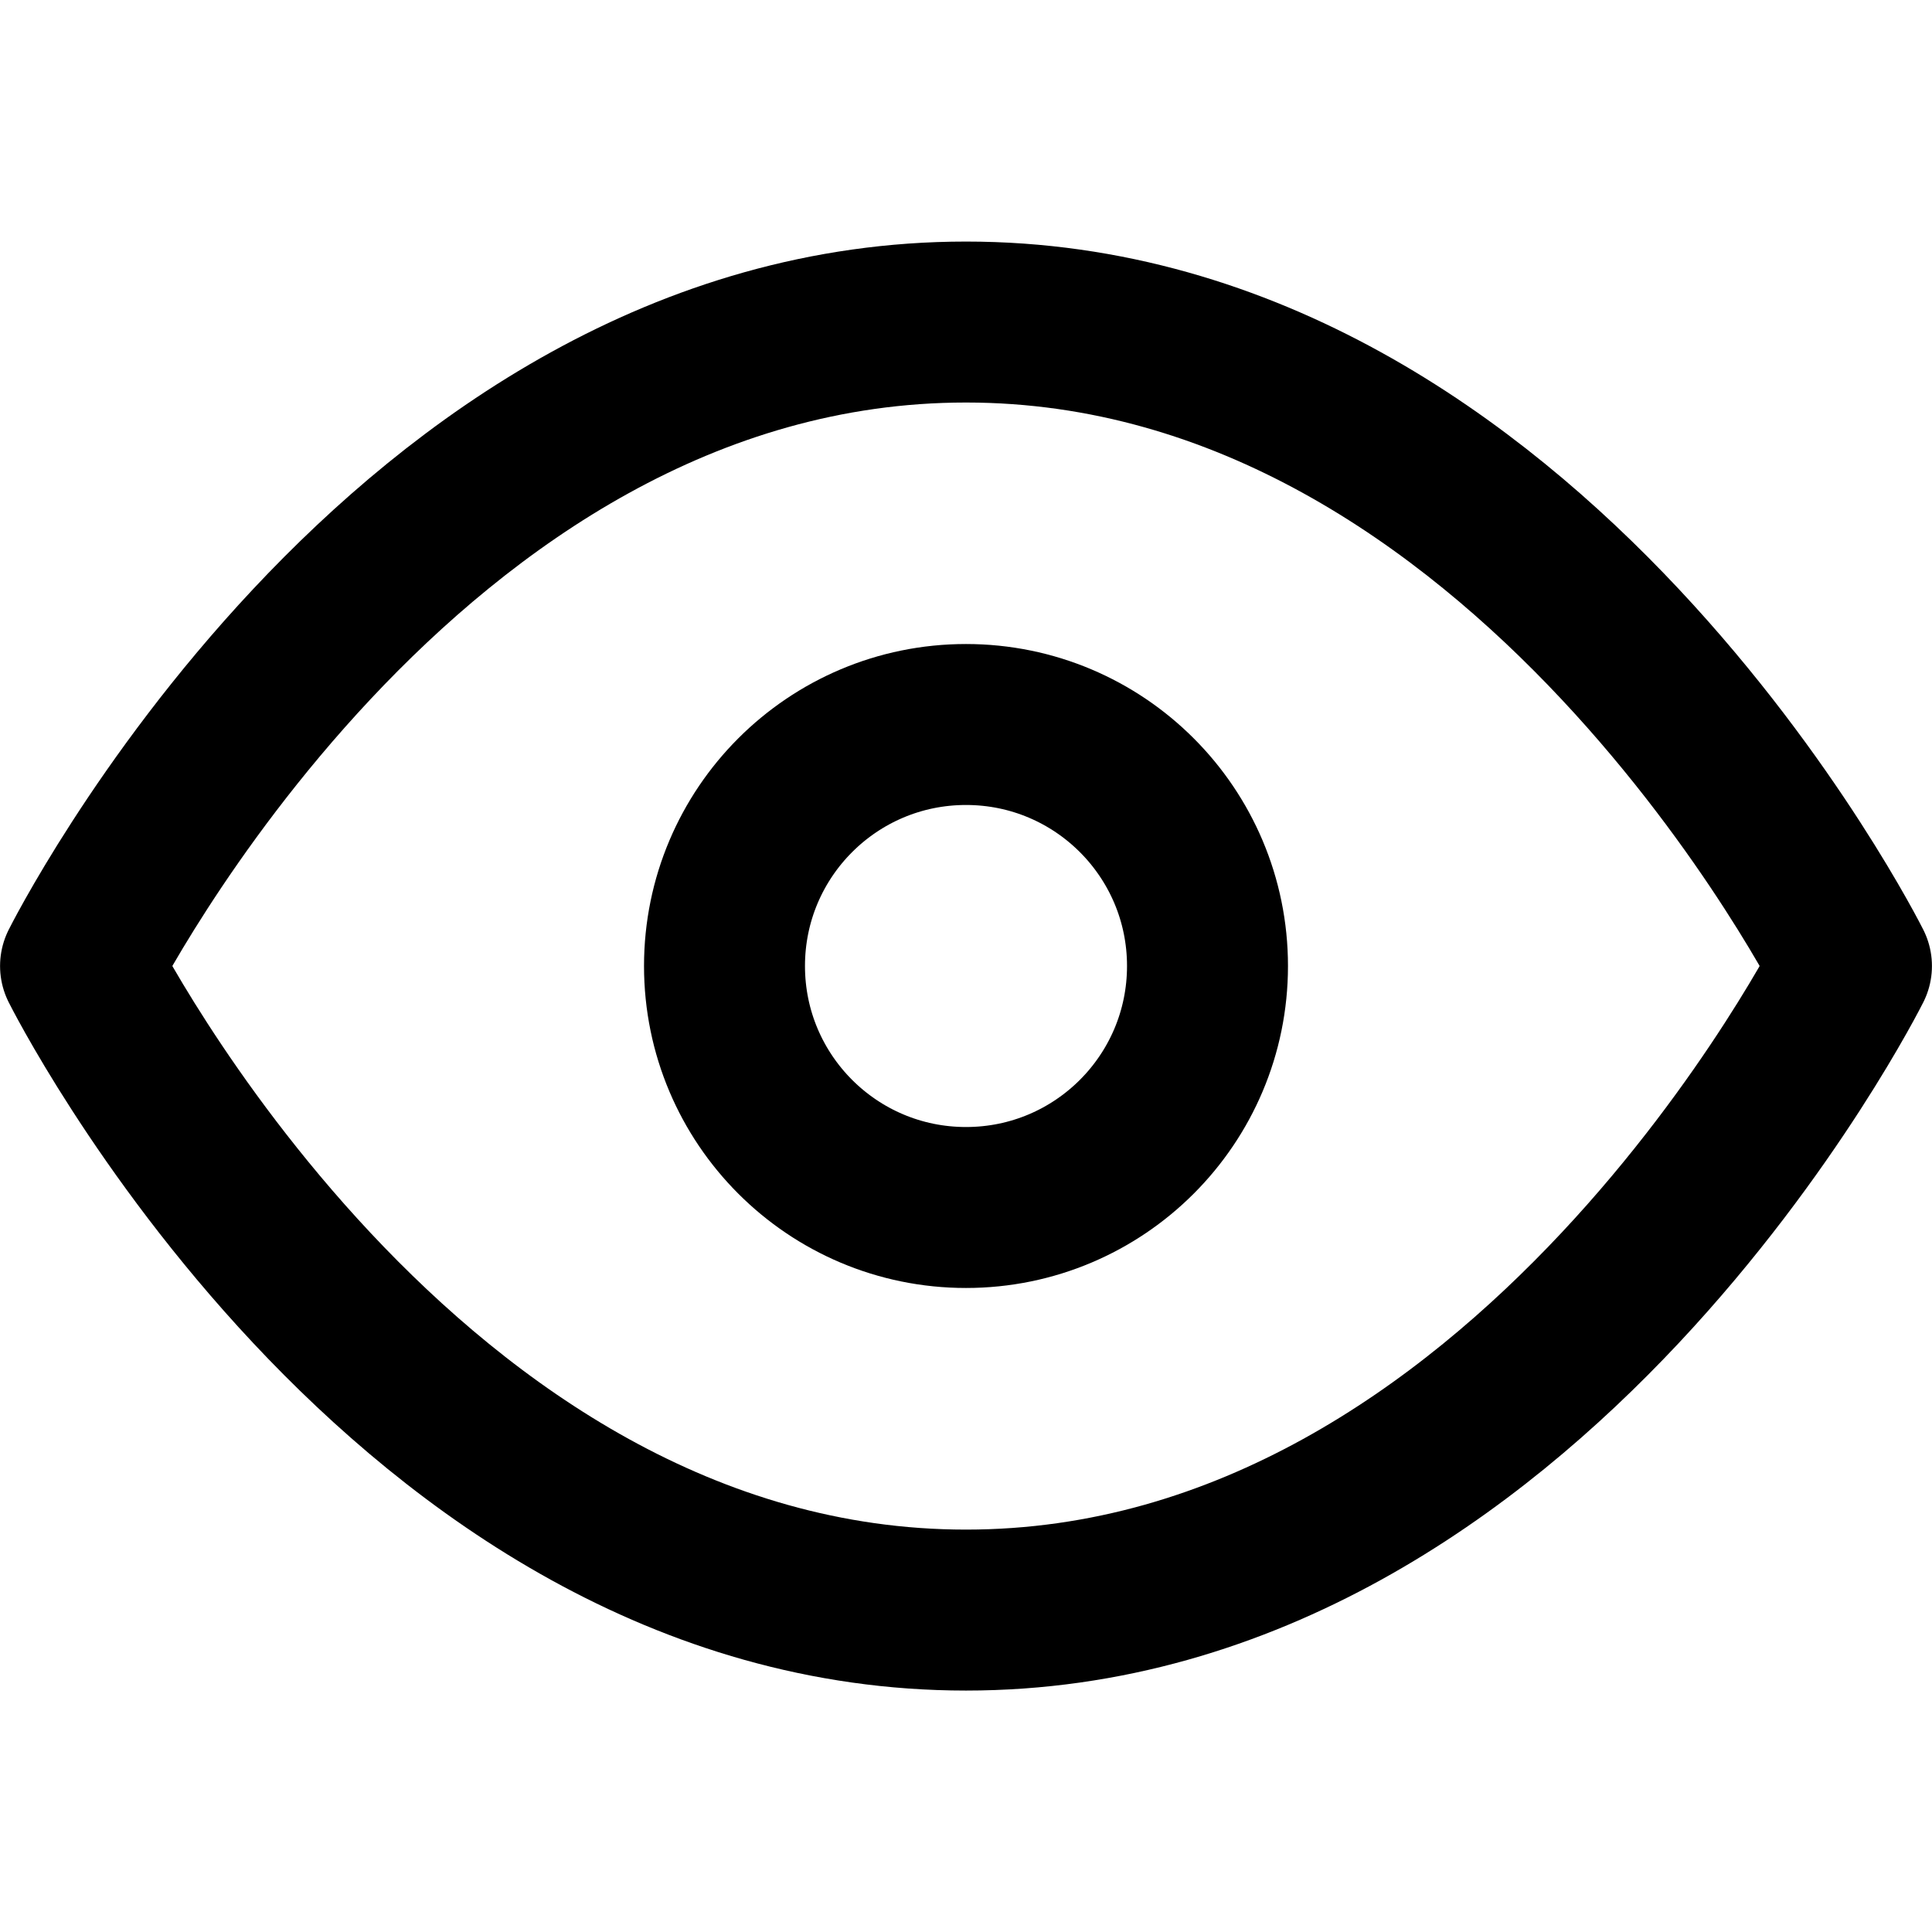
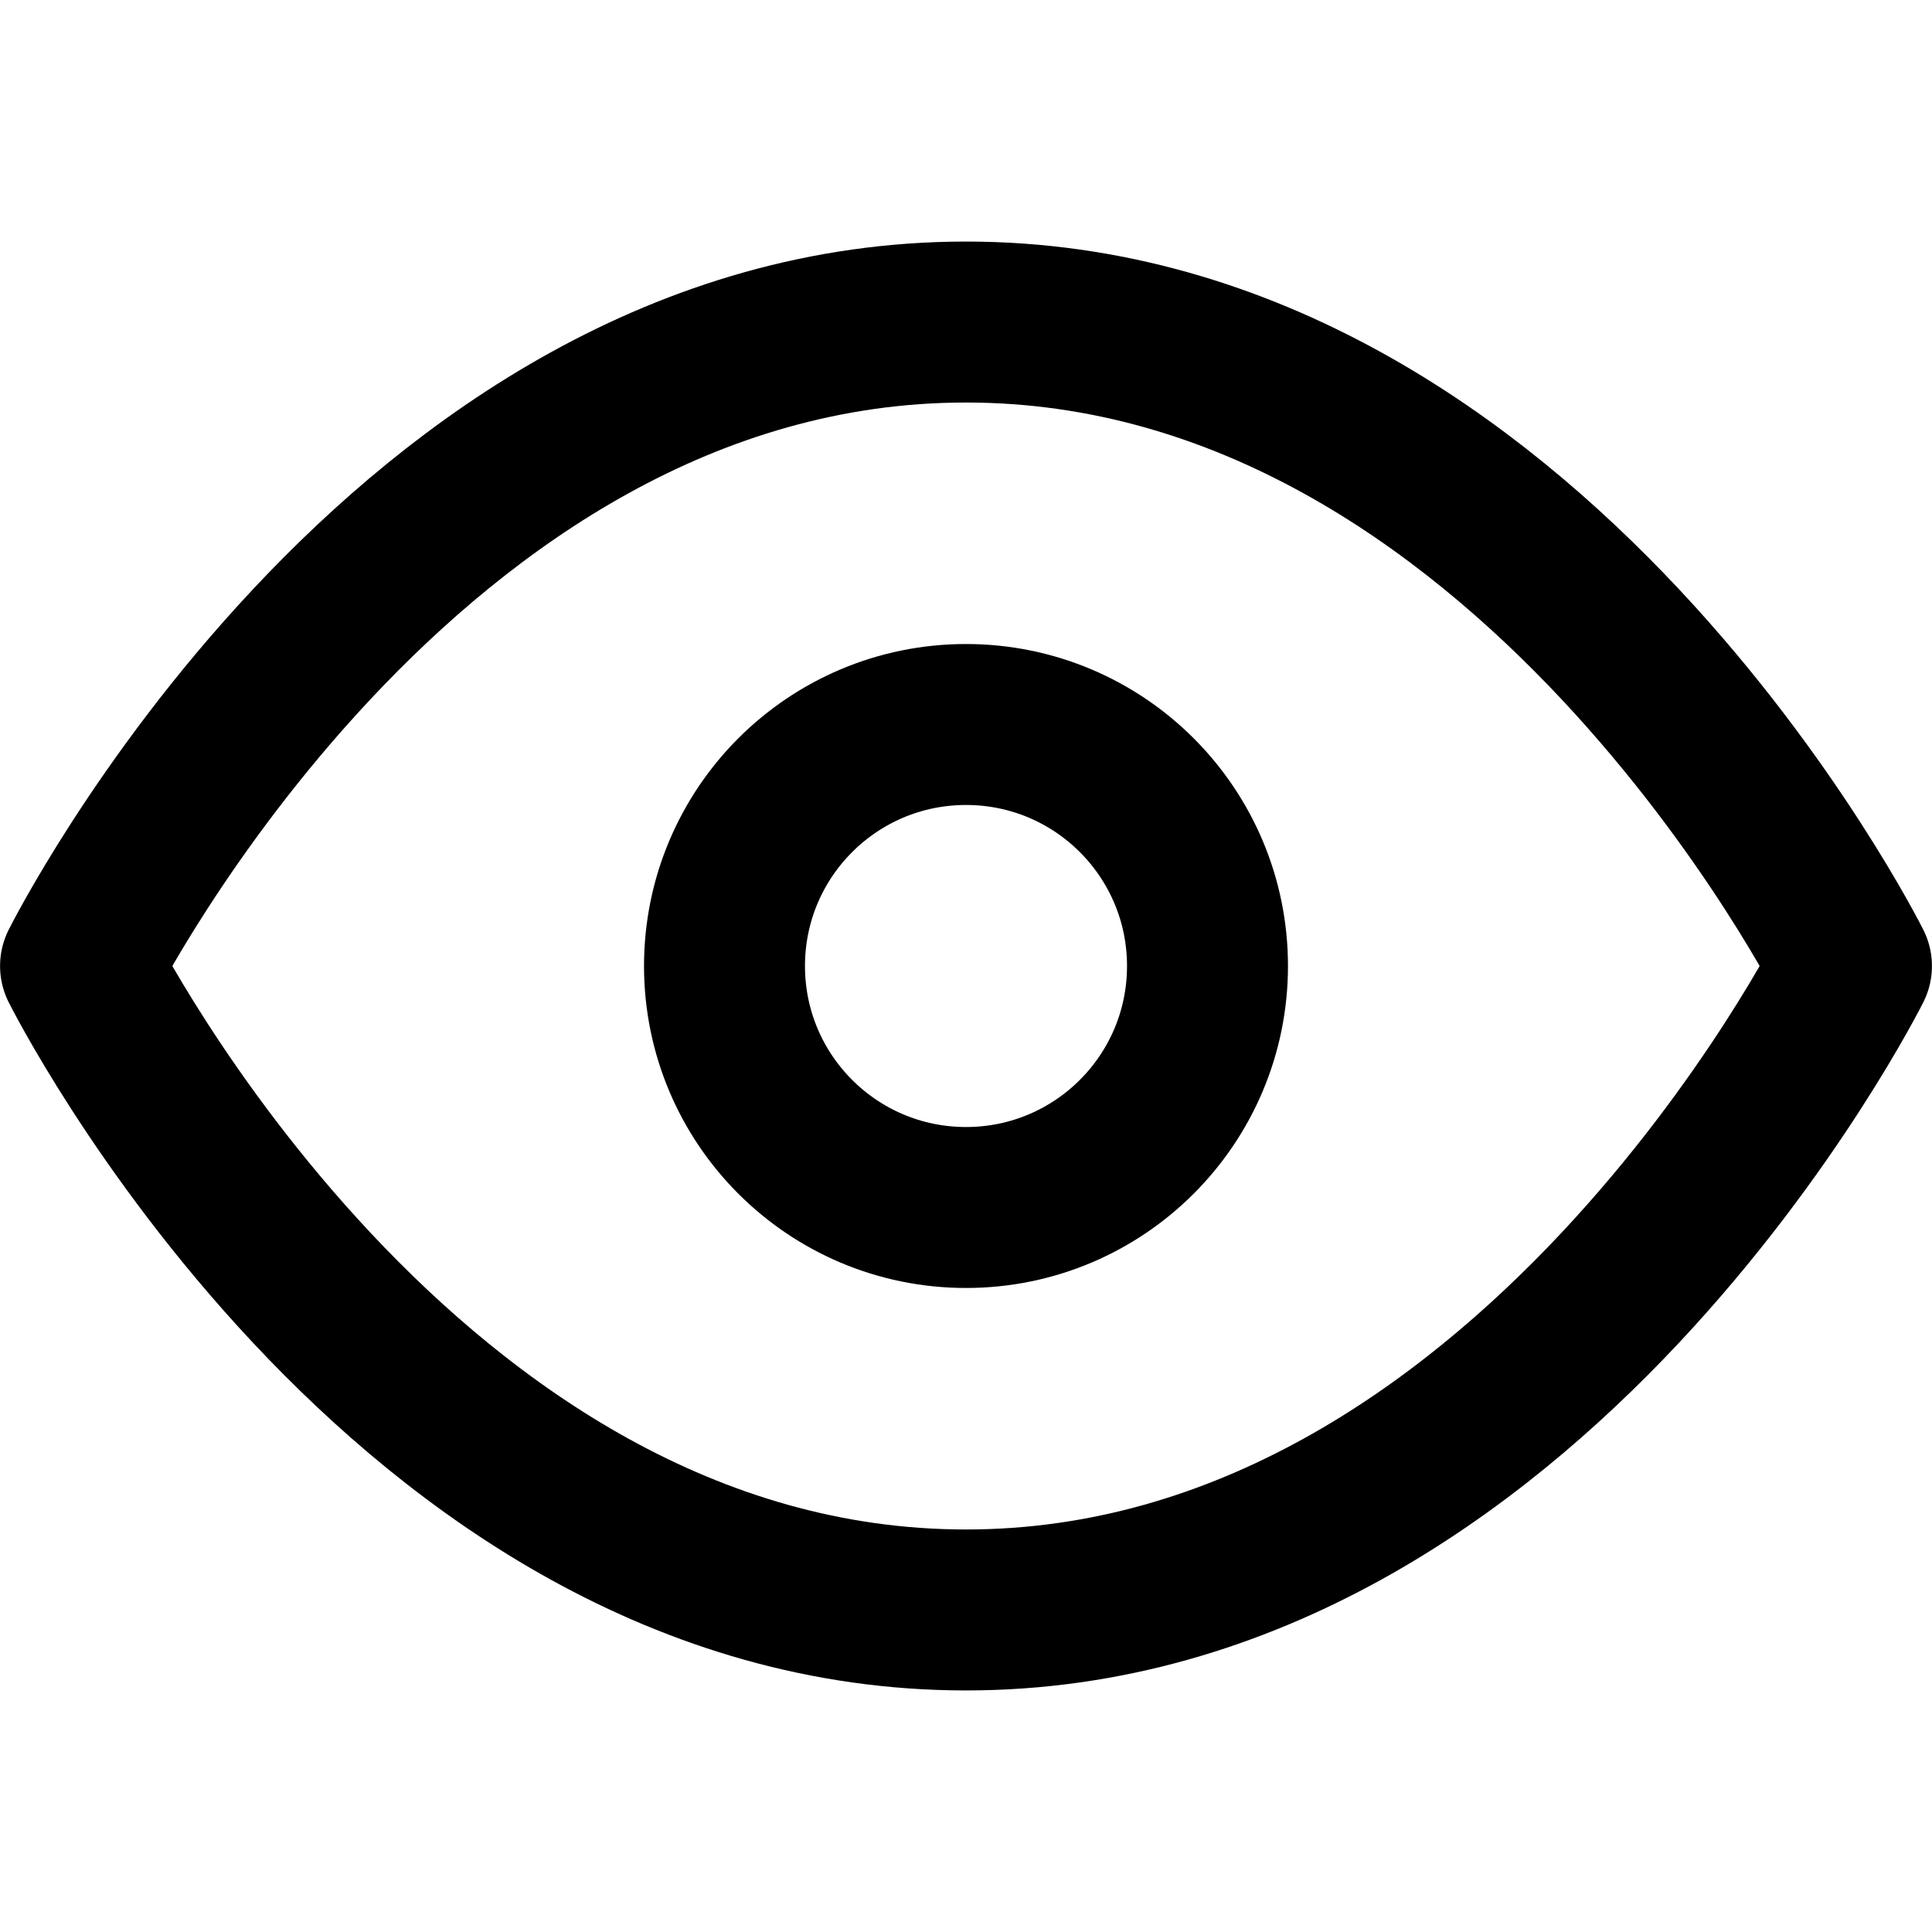
<svg xmlns="http://www.w3.org/2000/svg" width="16" height="16" viewBox="0 0 16 16" fill="none">
-   <path d="M0.667 8C0.667 8 3.333 2.667 8 2.667C12.666 2.667 15.333 8 15.333 8C15.333 8 12.666 13.334 8 13.334C3.333 13.334 0.667 8 0.667 8Z" stroke="currentColor" stroke-width="1.333" stroke-linecap="round" stroke-linejoin="round" />
+   <path d="M0.667 8C0.667 8 3.333 2.667 8 2.667C12.667 2.667 15.333 8 15.333 8C15.333 8 12.667 13.333 8 13.333C3.333 13.333 0.667 8 0.667 8Z" stroke="currentColor" stroke-width="1.333" stroke-linecap="round" stroke-linejoin="round" />
  <path d="M8 10C9.105 10 10 9.105 10 8C10 6.895 9.105 6 8 6C6.895 6 6 6.895 6 8C6 9.105 6.895 10 8 10Z" stroke="currentColor" stroke-width="1.333" stroke-linecap="round" stroke-linejoin="round" />
</svg>
